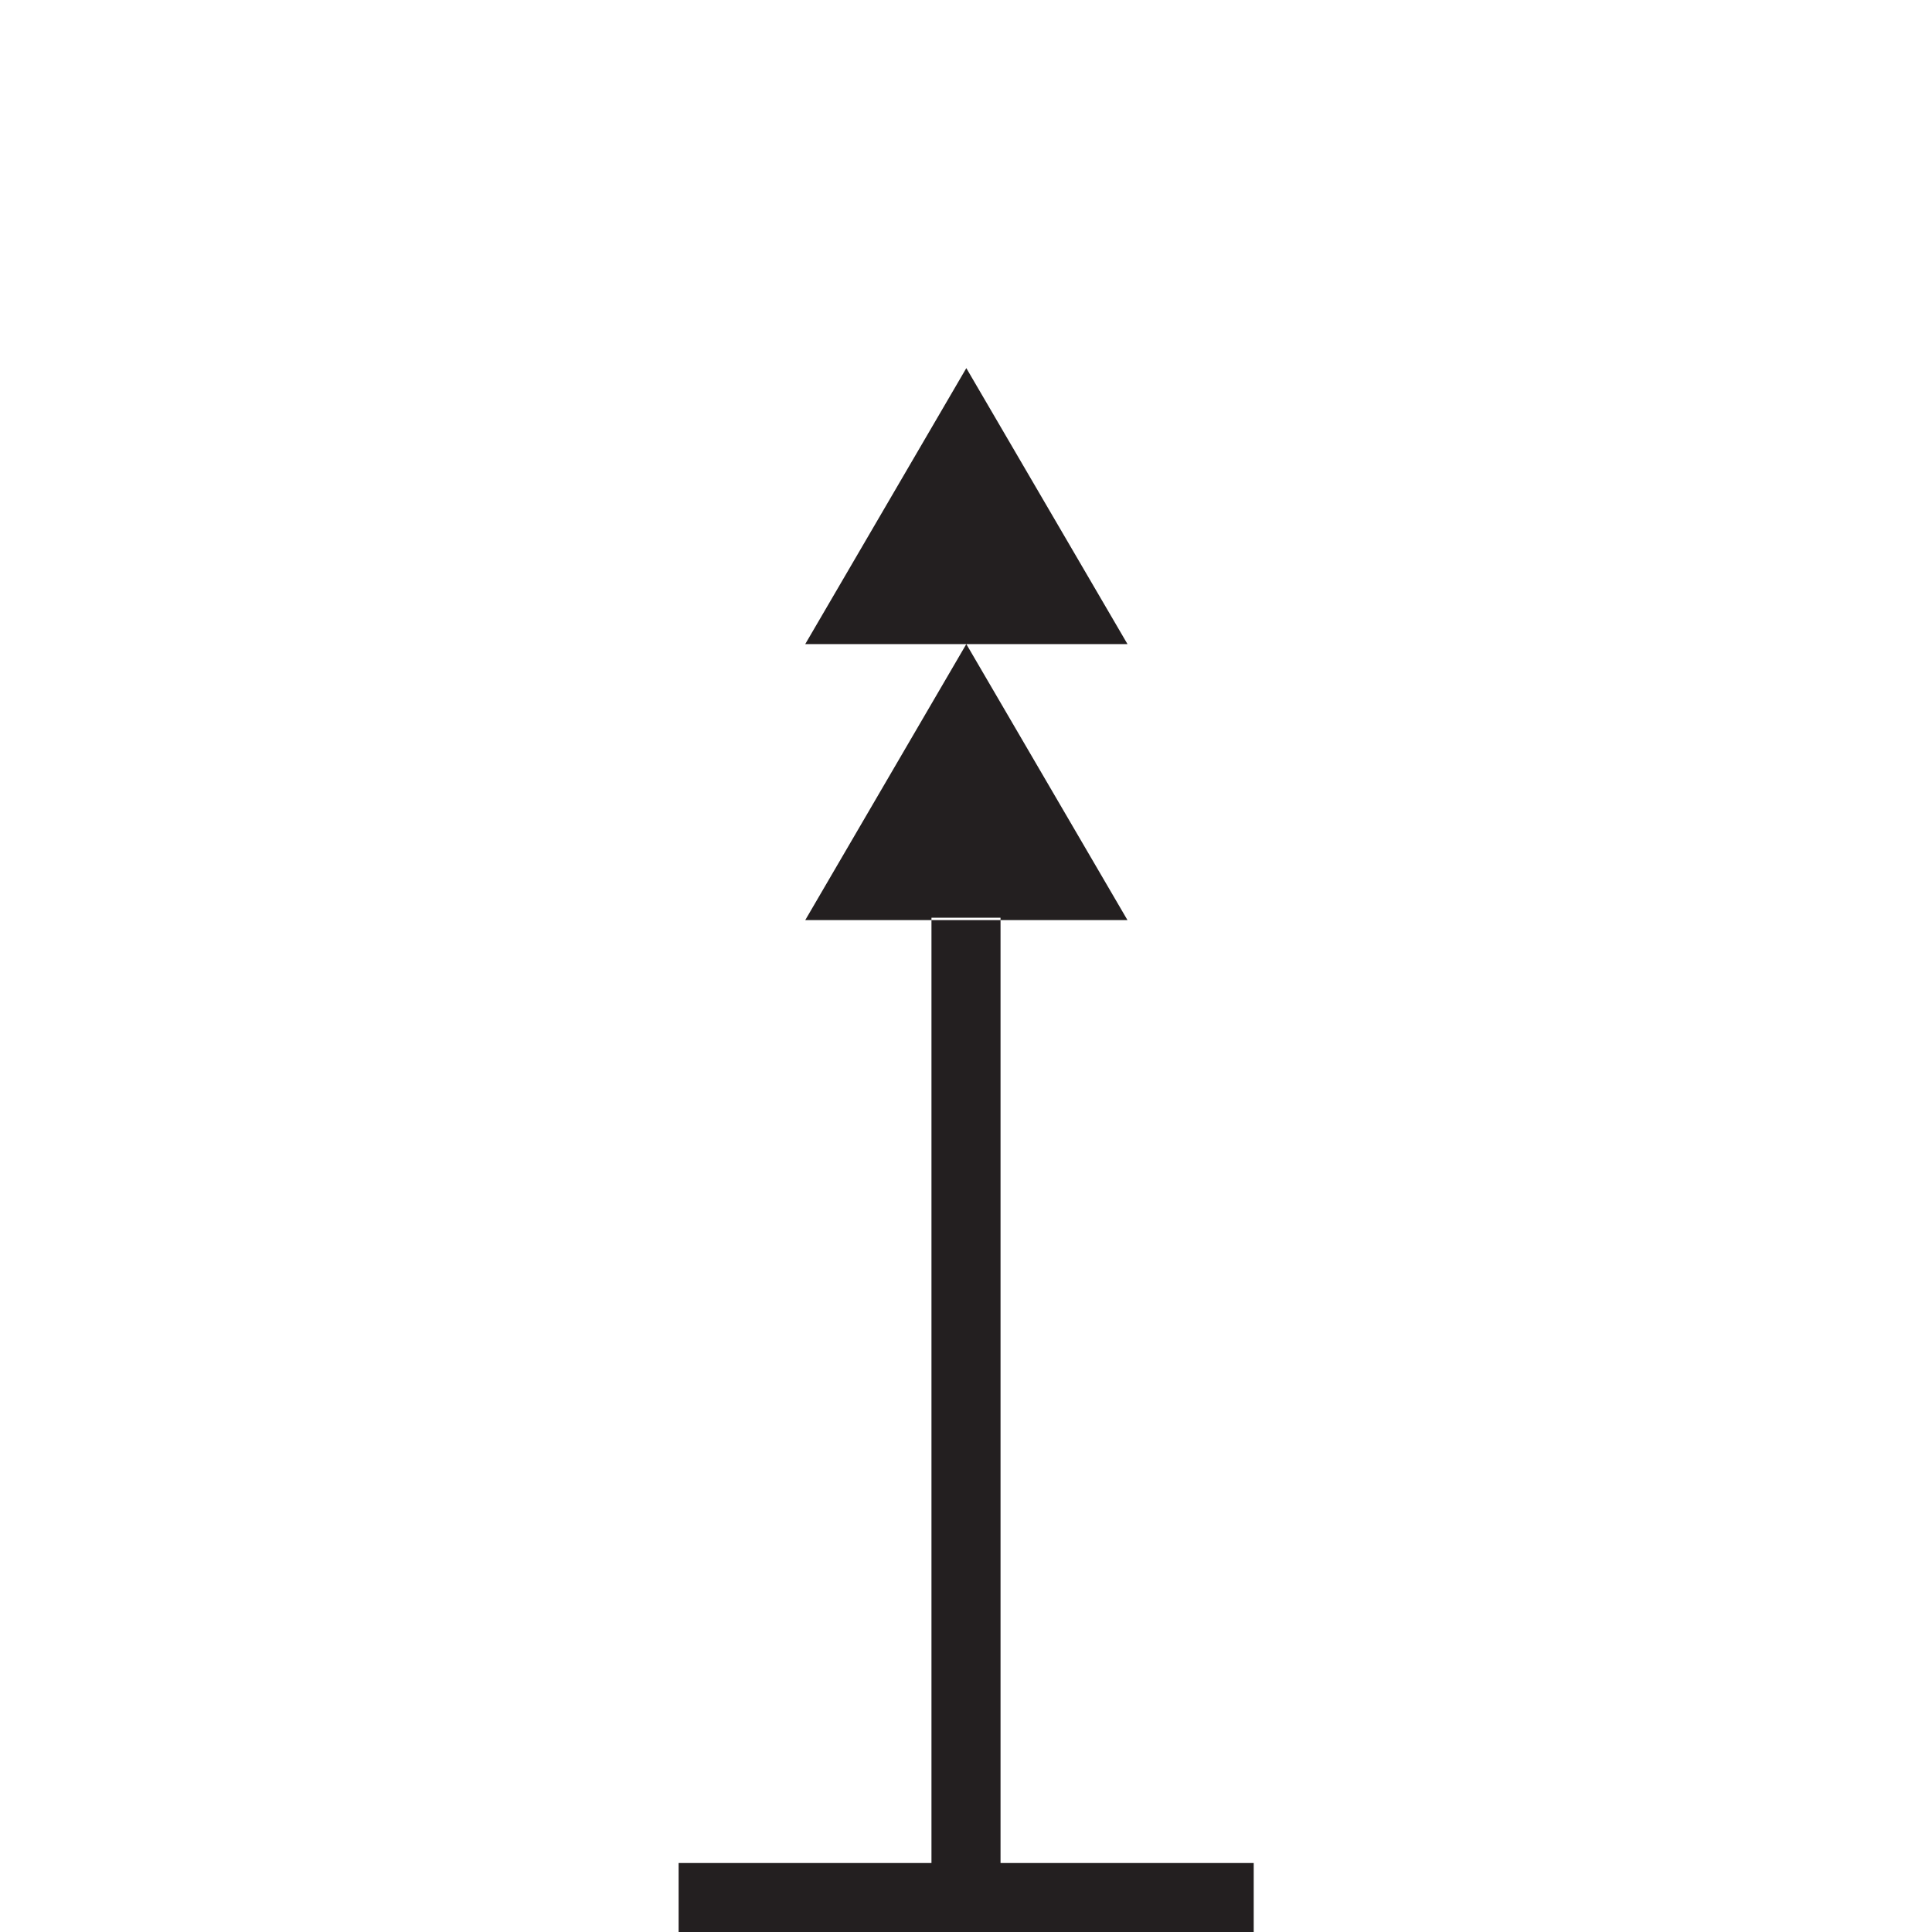
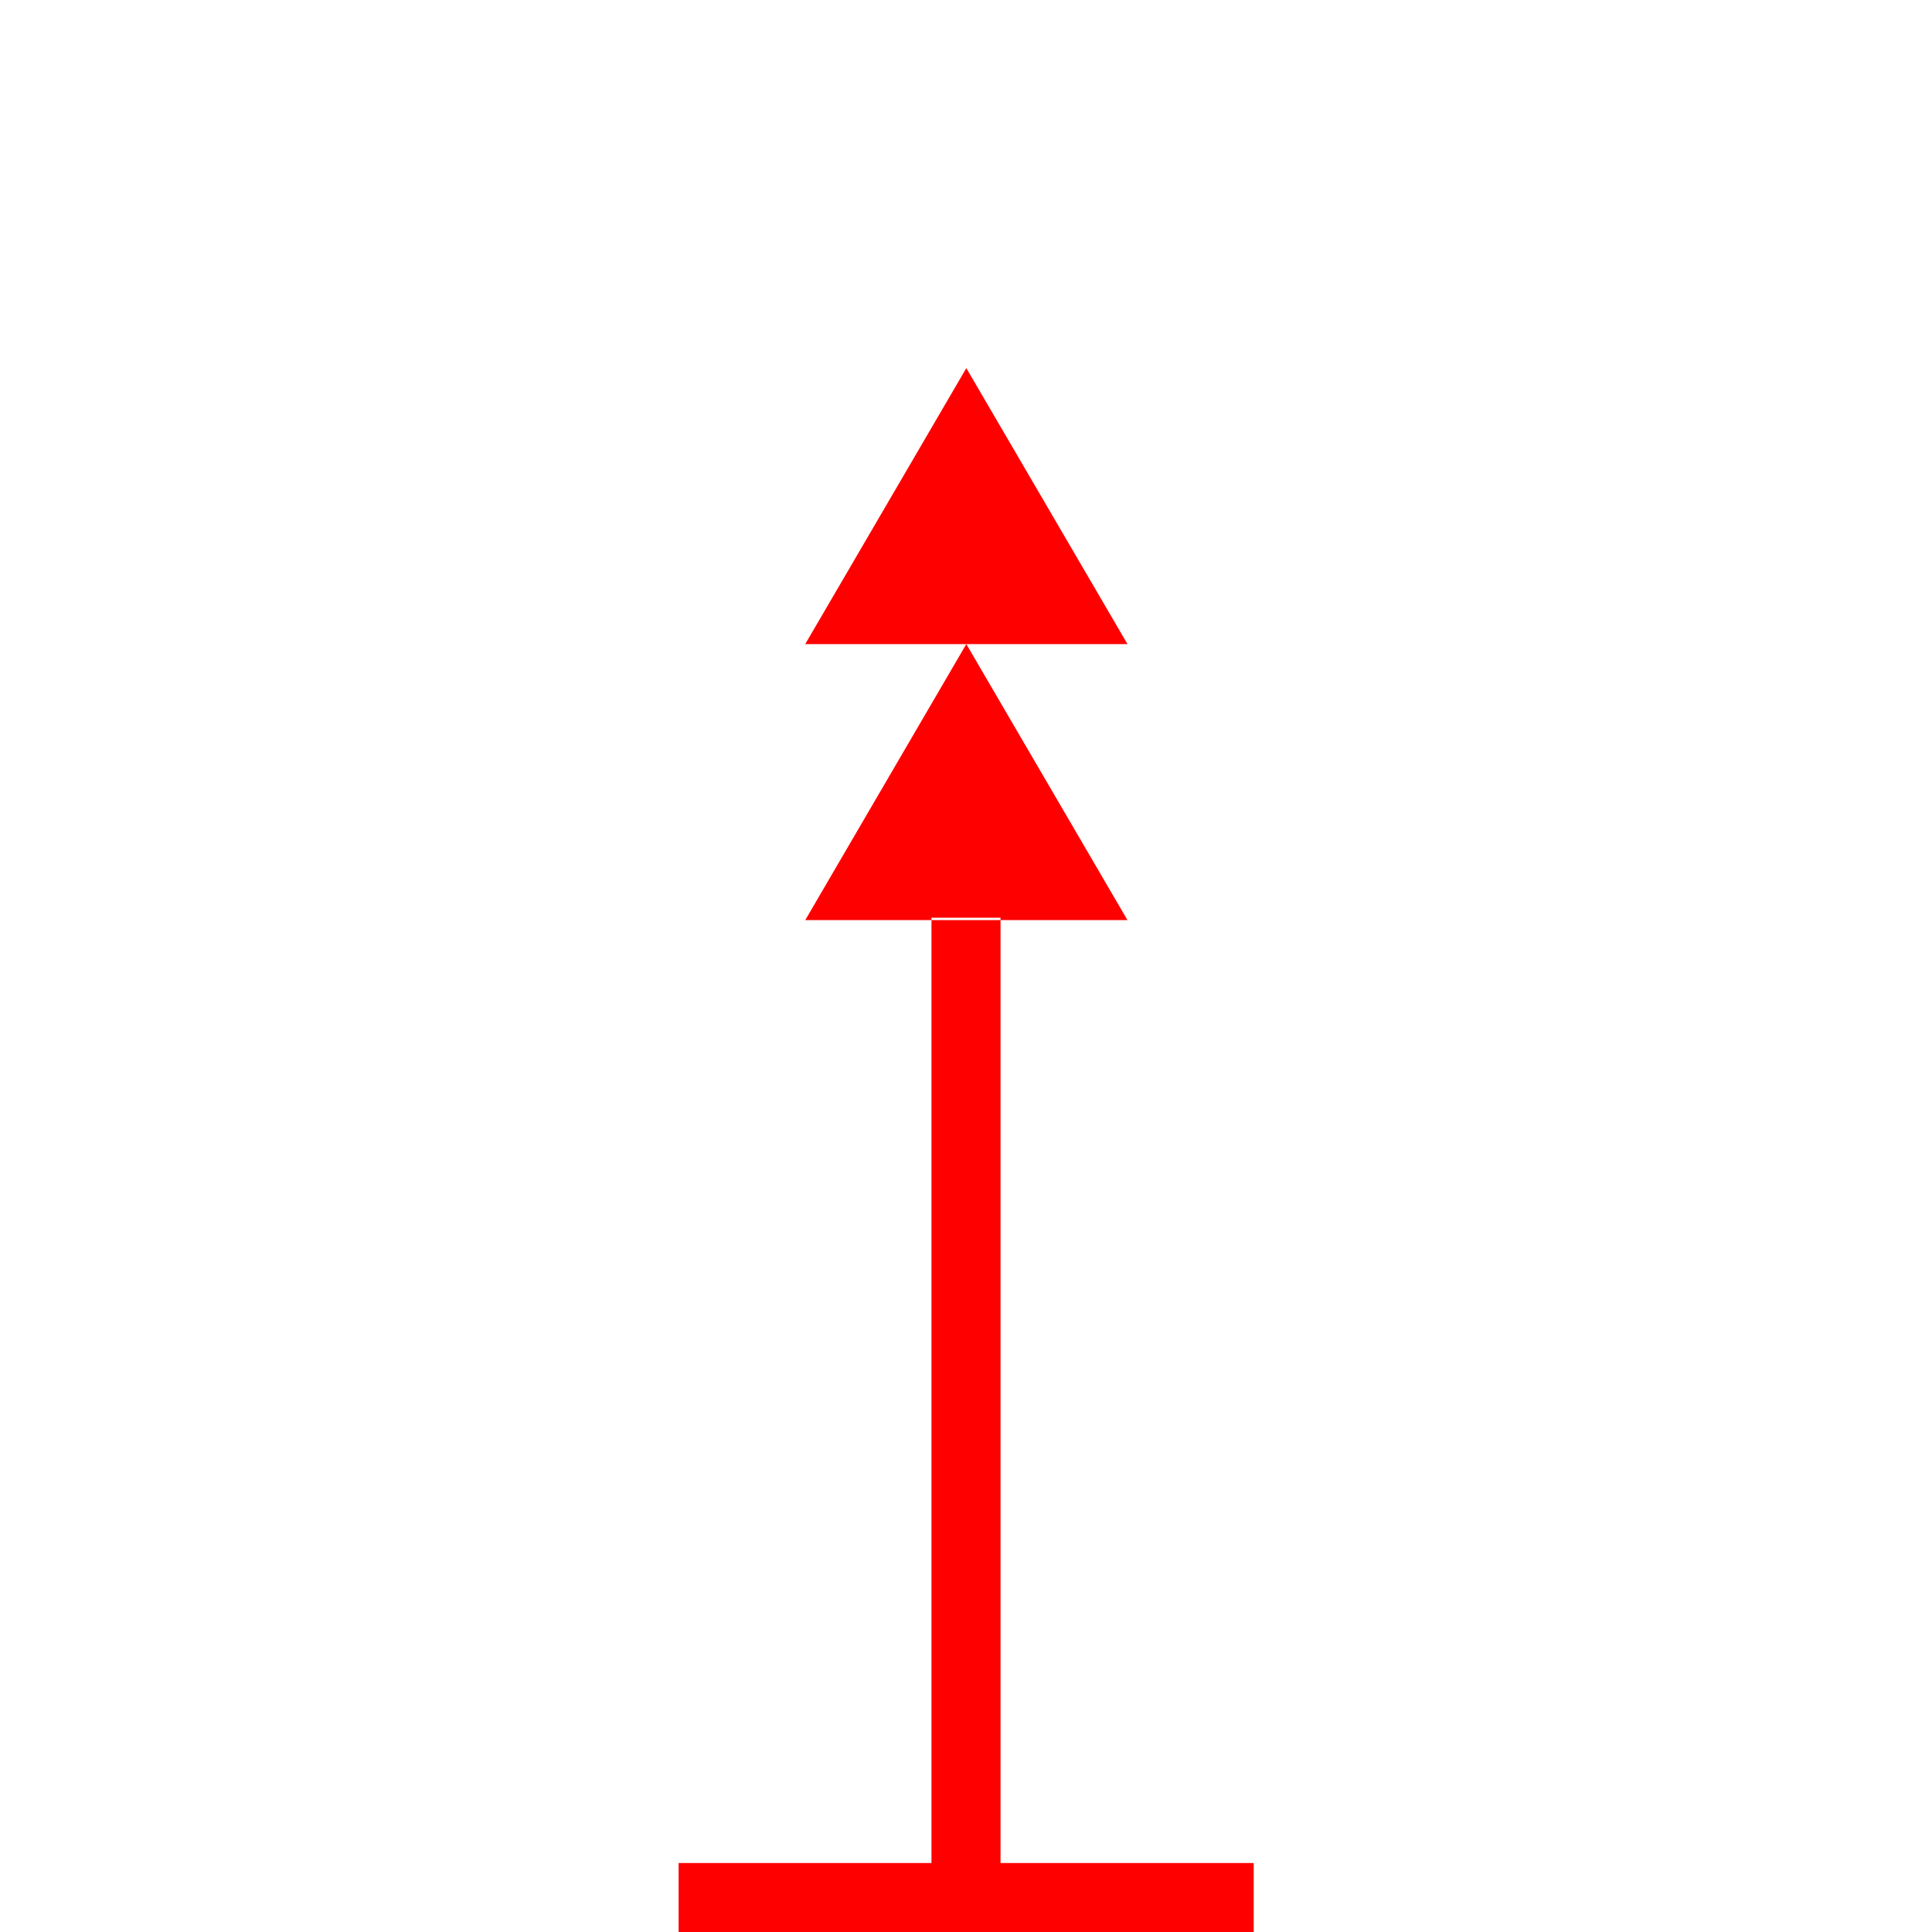
<svg xmlns="http://www.w3.org/2000/svg" width="24px" height="24px" viewBox="0 0 24 24" version="1.1">
  <g id="Squat-laskuri" stroke="none" stroke-width="1" fill="none" fill-rule="evenodd">
    <g id="colors_and_typography" transform="translate(-962, -914)">
      <g id="turvalaite_ikonit" transform="translate(722, 914)">
        <g id="kardinaali_pohjoinen" transform="translate(240, 0)">
-           <path d="M8.43,23.143 L15.574,23.143 L15.574,24 L8.43,24 L8.43,23.143 Z M14.001,8.001 L10.003,8.001 L12.004,4.573 L14.006,8.001 L14.001,8.001 Z M14.001,11.43 L10.003,11.43 L12.004,8.001 L14.006,11.43 L14.001,11.43 Z M11.571,11.4 L11.571,23.143 L12.429,23.143 L12.429,11.4 L11.571,11.4 Z" id="Shape" fill="#231F20" fill-rule="nonzero" />
+           <path style="fill: red;" d="M8.43,23.143 L15.574,23.143 L15.574,24 L8.43,24 L8.43,23.143 Z M14.001,8.001 L10.003,8.001 L12.004,4.573 L14.006,8.001 L14.001,8.001 Z M14.001,11.43 L10.003,11.43 L12.004,8.001 L14.006,11.43 L14.001,11.43 Z M11.571,11.4 L11.571,23.143 L12.429,23.143 L12.429,11.4 L11.571,11.4 Z" id="Shape" />
          <rect id="Rectangle" x="0" y="0" width="24" height="24" />
        </g>
      </g>
    </g>
  </g>
</svg>
